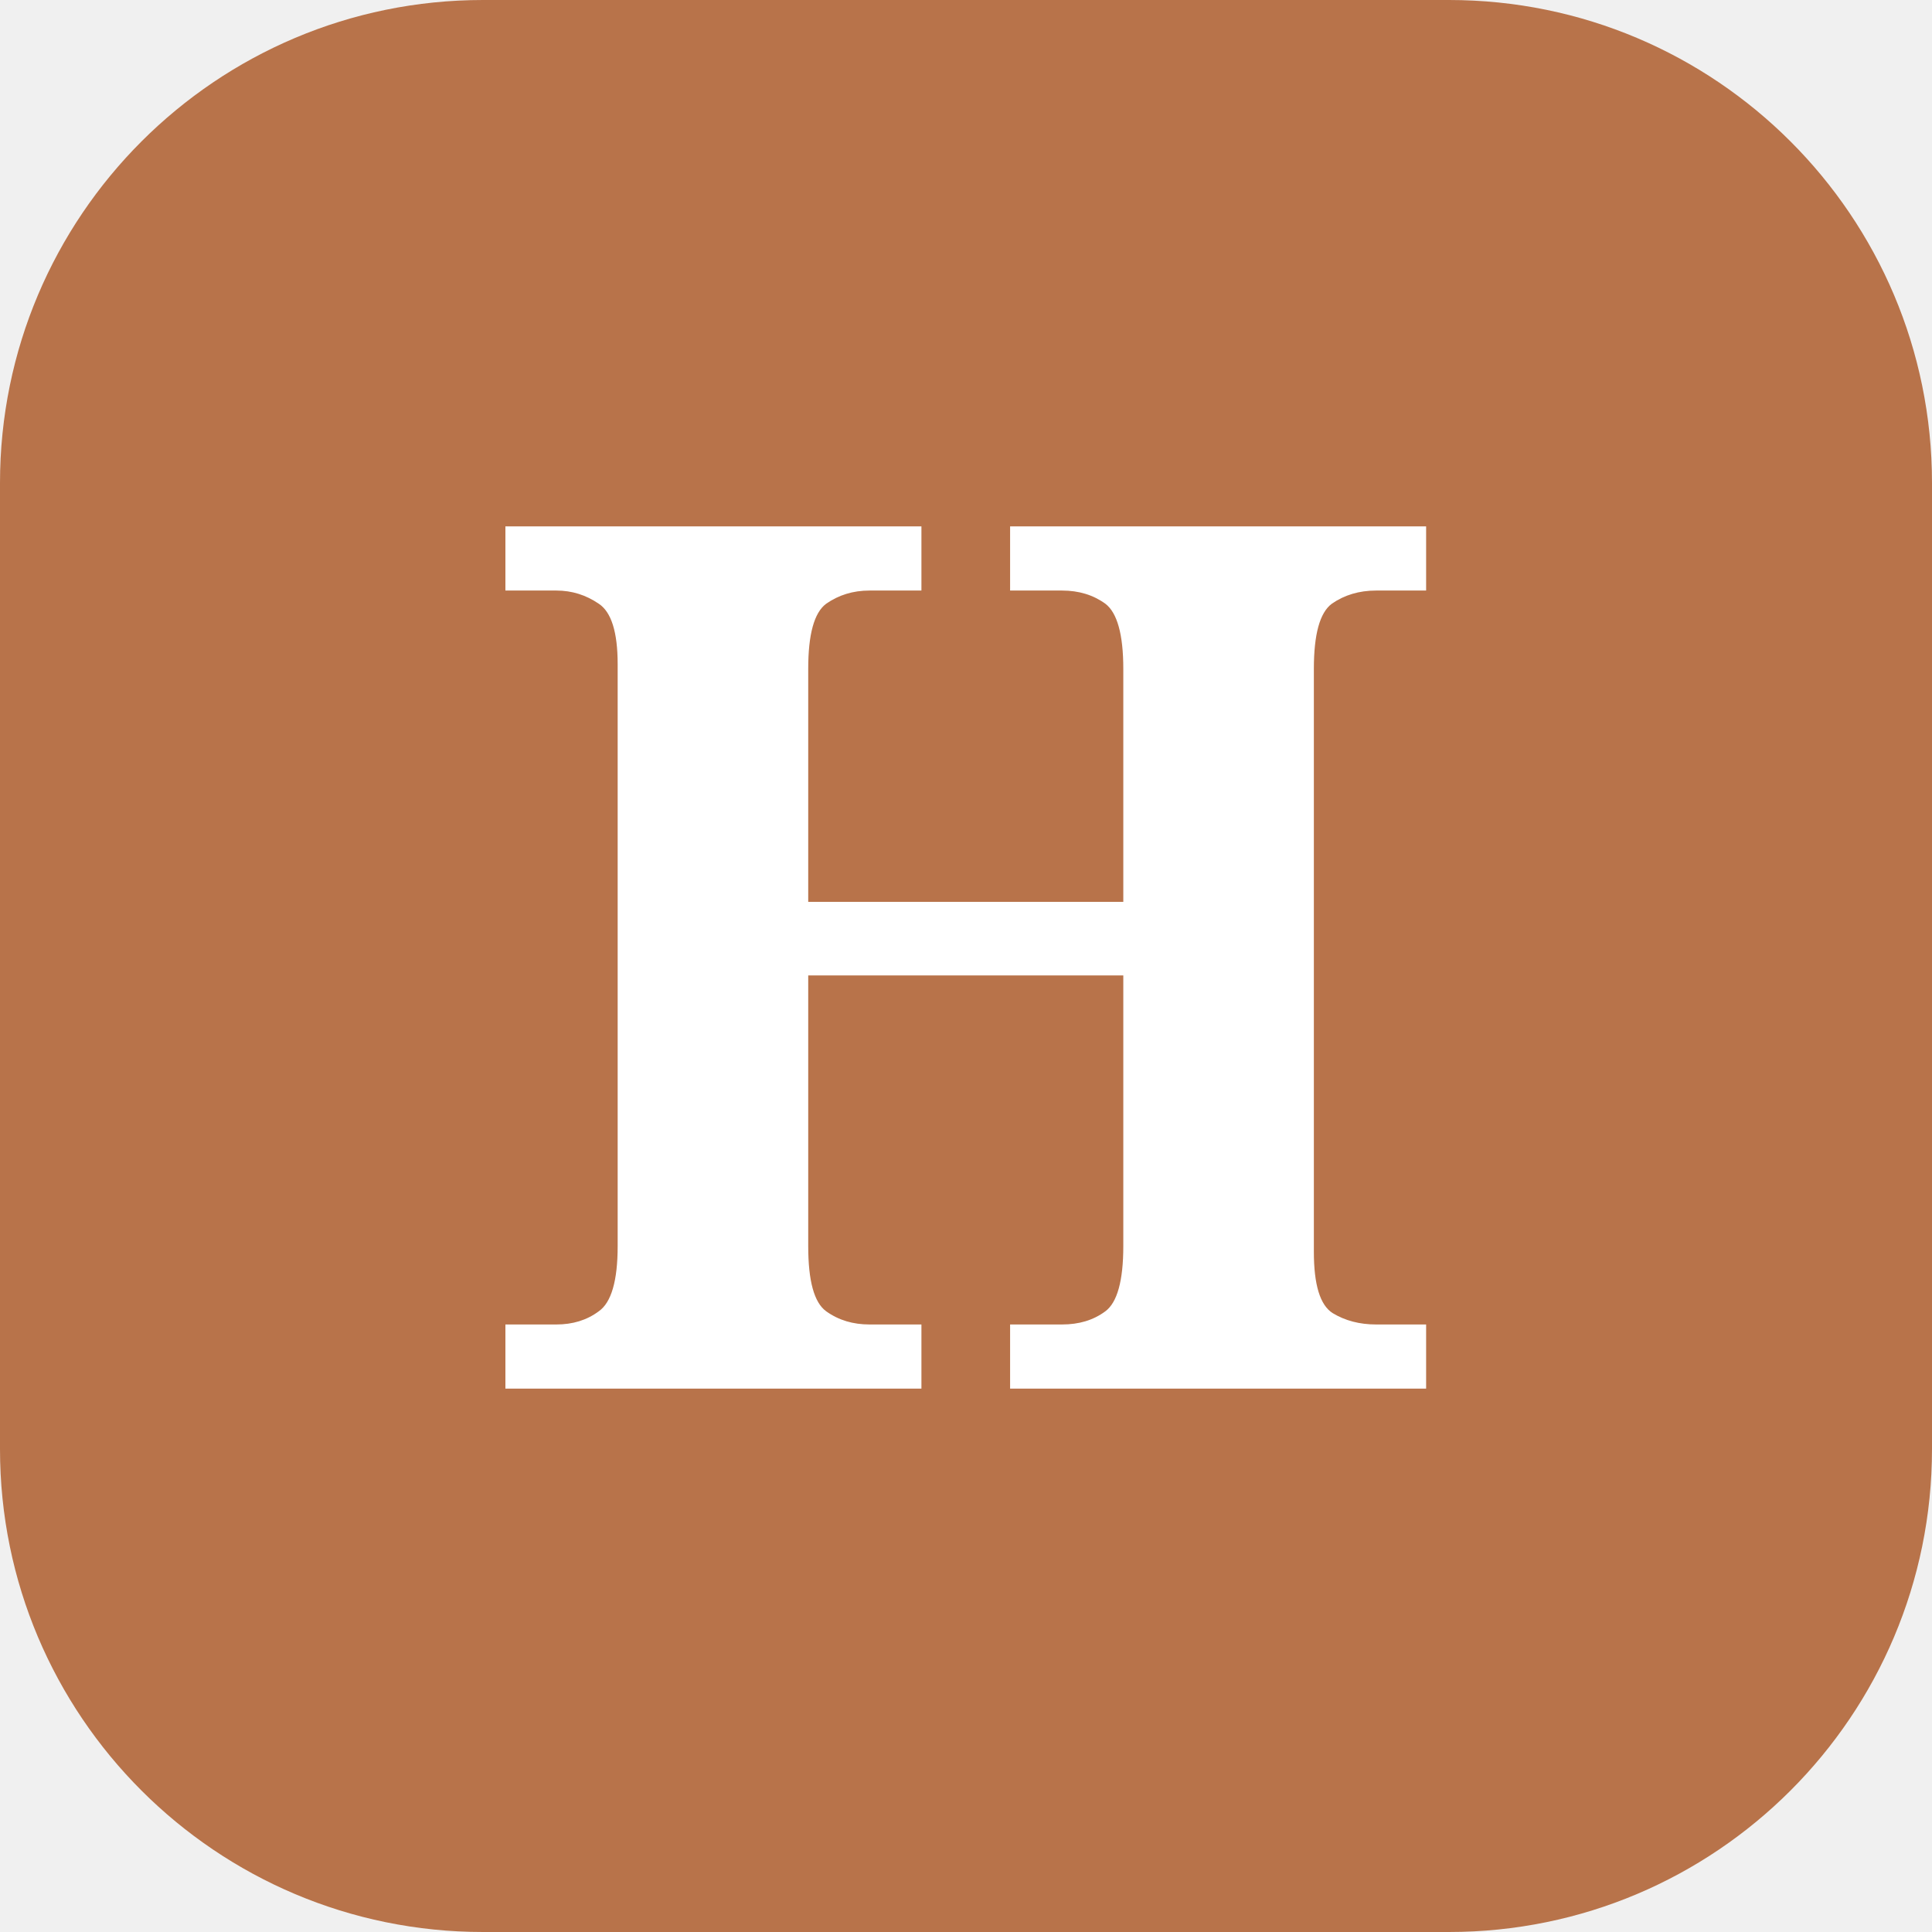
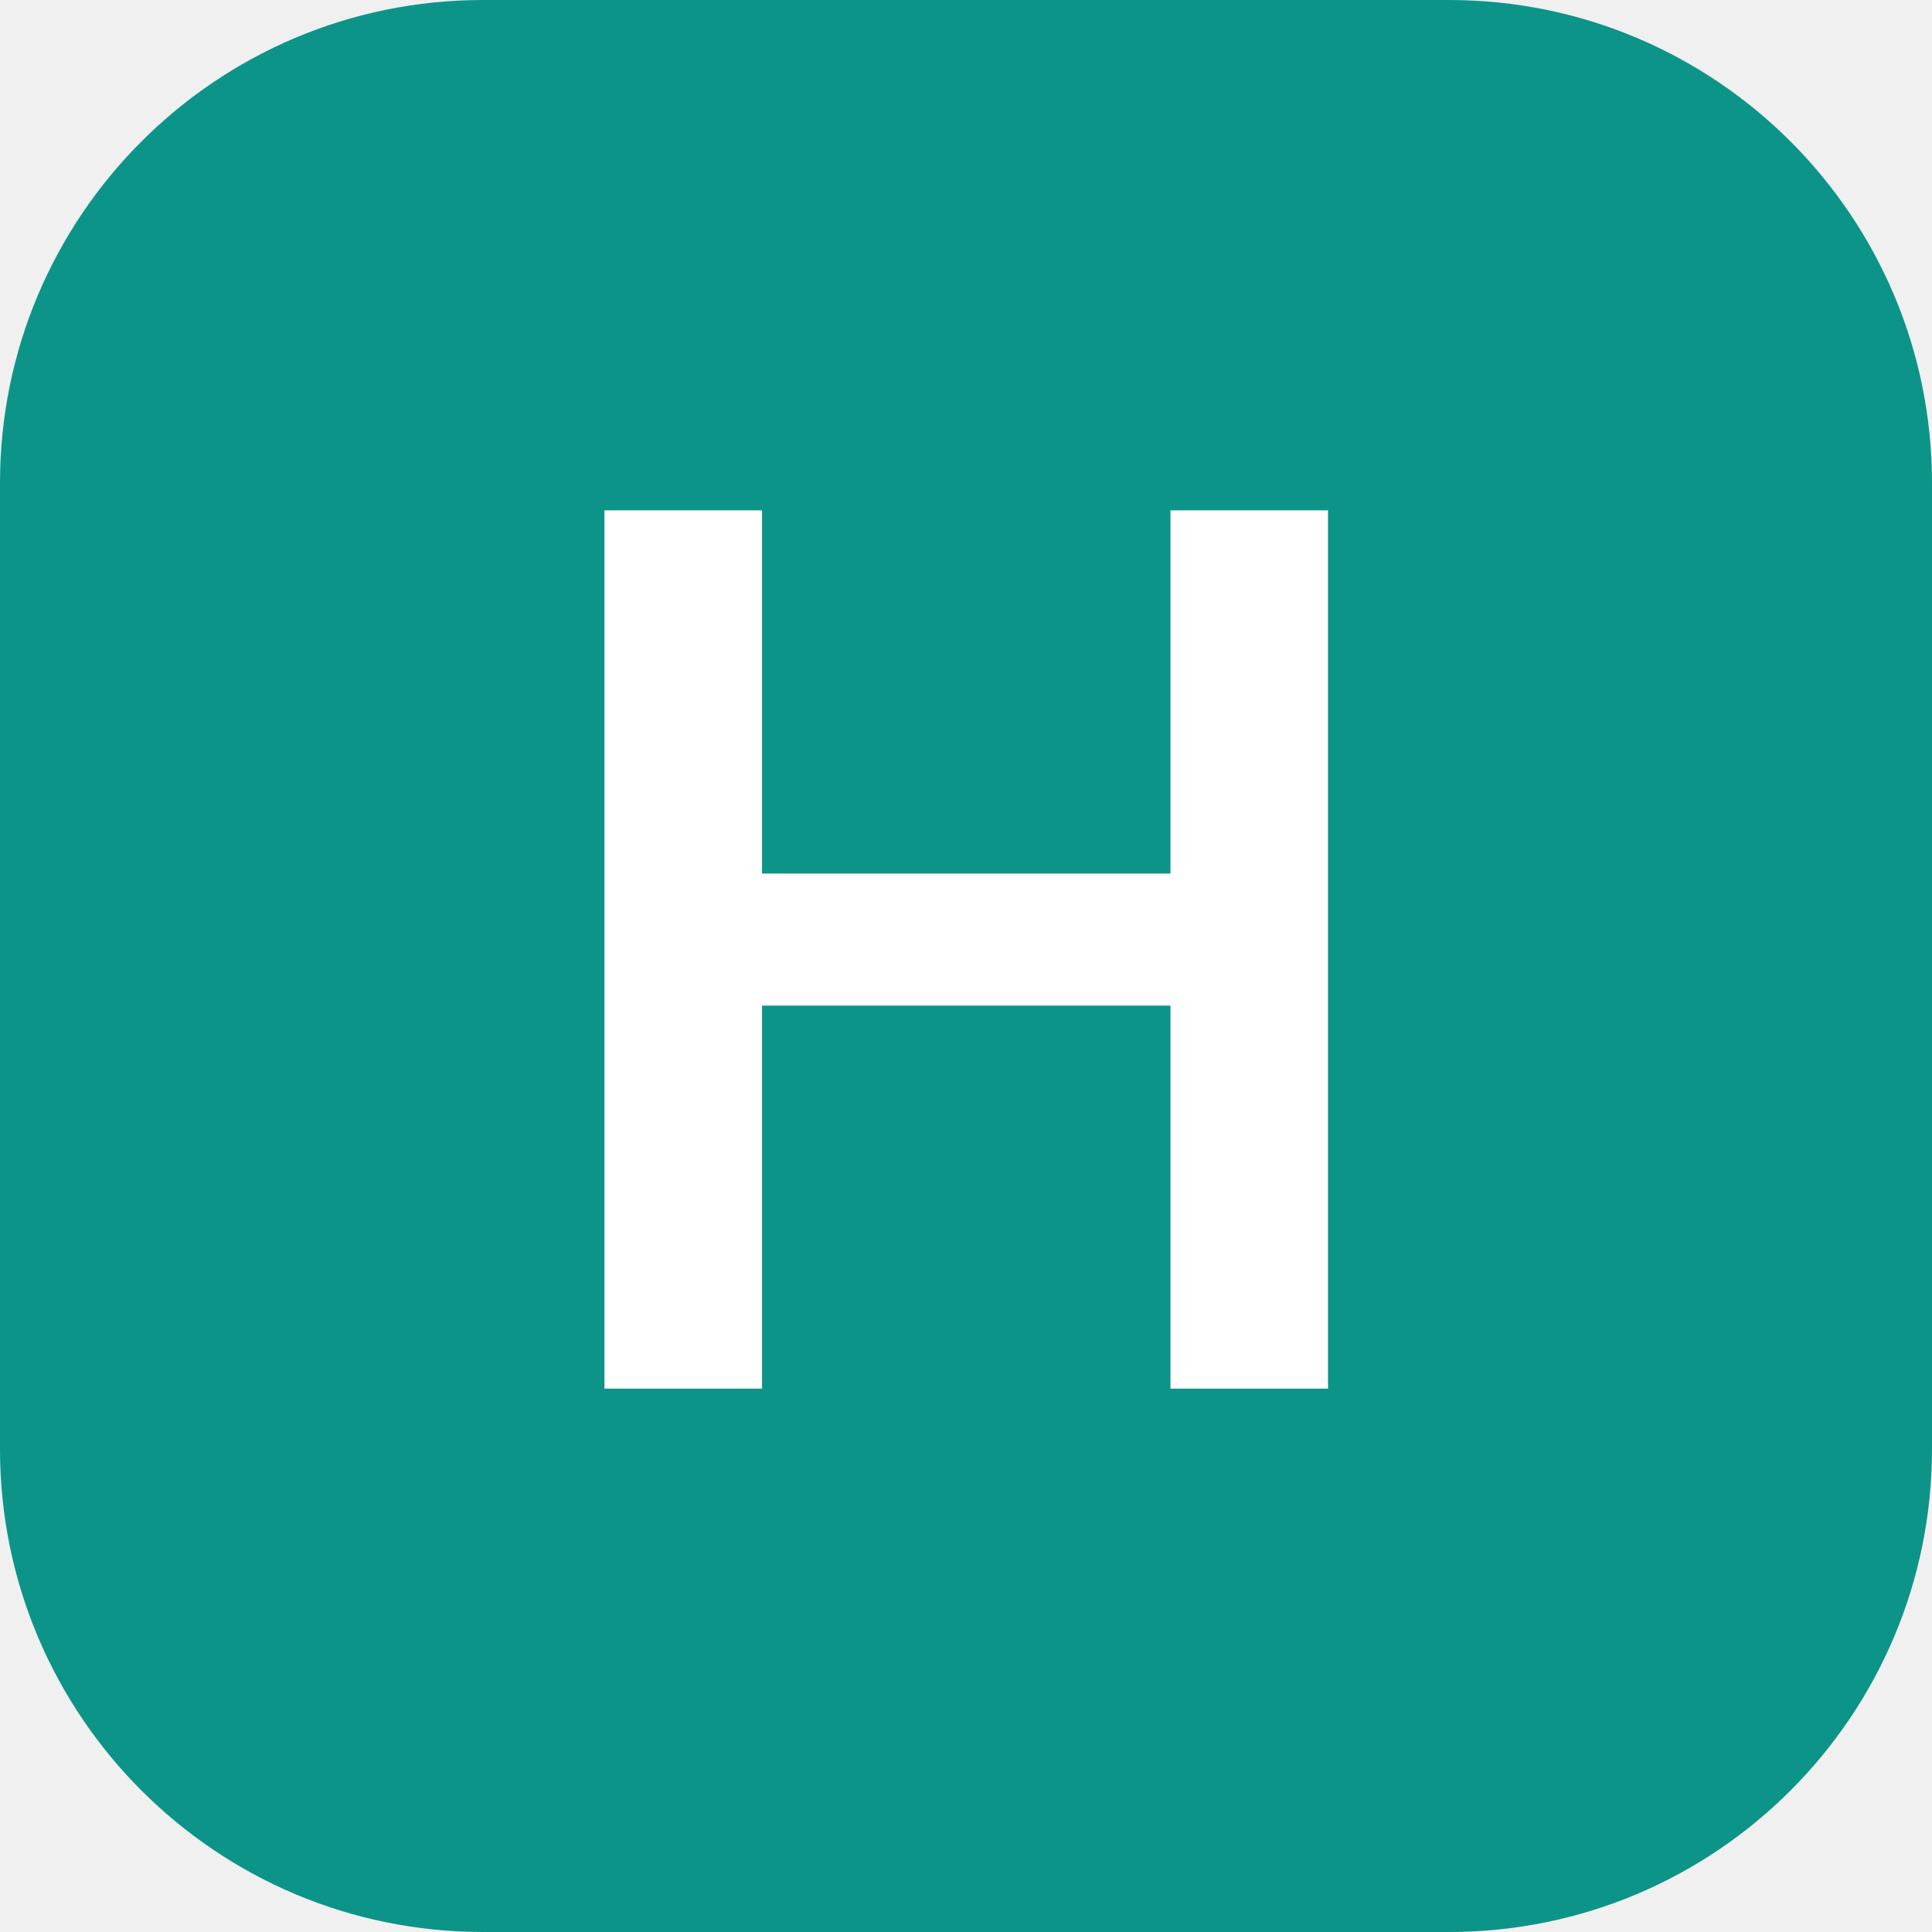
<svg xmlns="http://www.w3.org/2000/svg" viewBox="0 0 32 32">
-   <rect width="32" height="32" rx="8" fill="#B8734A" />
-   <text x="16" y="23" font-family="Georgia, serif" font-size="20" font-weight="bold" fill="white" text-anchor="middle">H</text>
+   <rect width="32" height="32" rx="8" fill="#0D9488" />
+   <text x="16" y="23" font-family="Inter, sans-serif" font-size="20" font-weight="600" fill="white" text-anchor="middle">H</text>
</svg>
